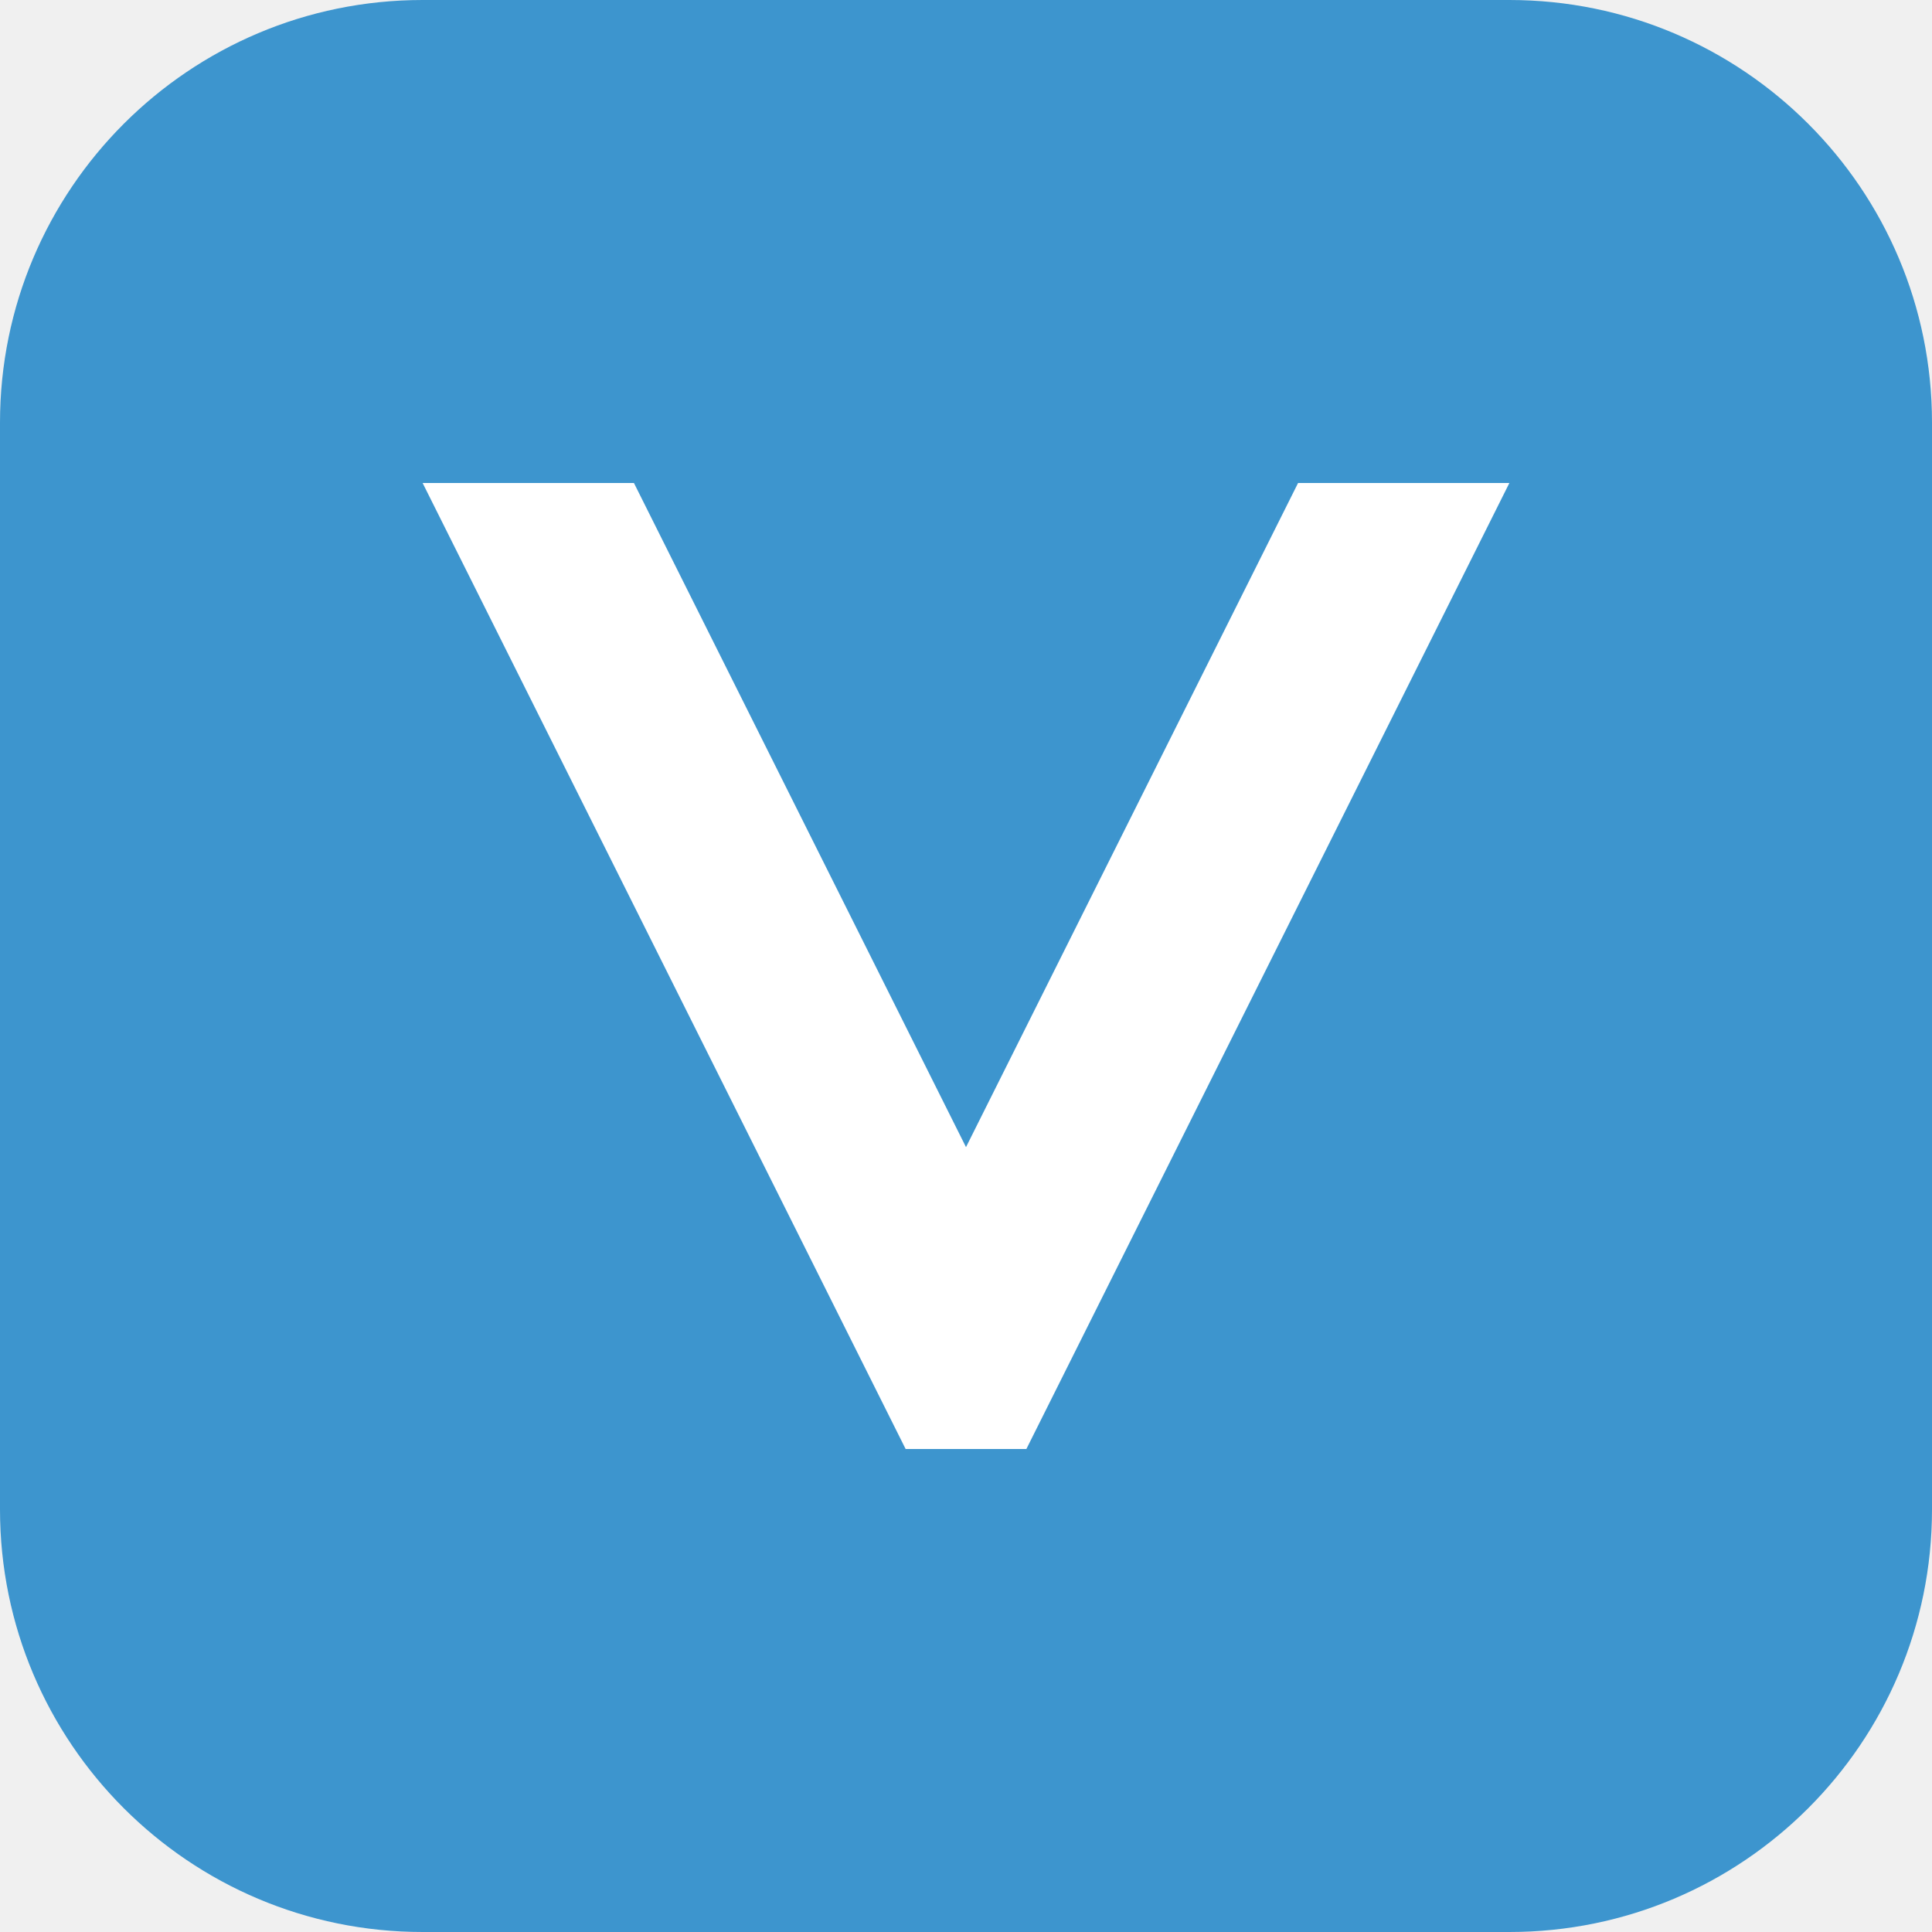
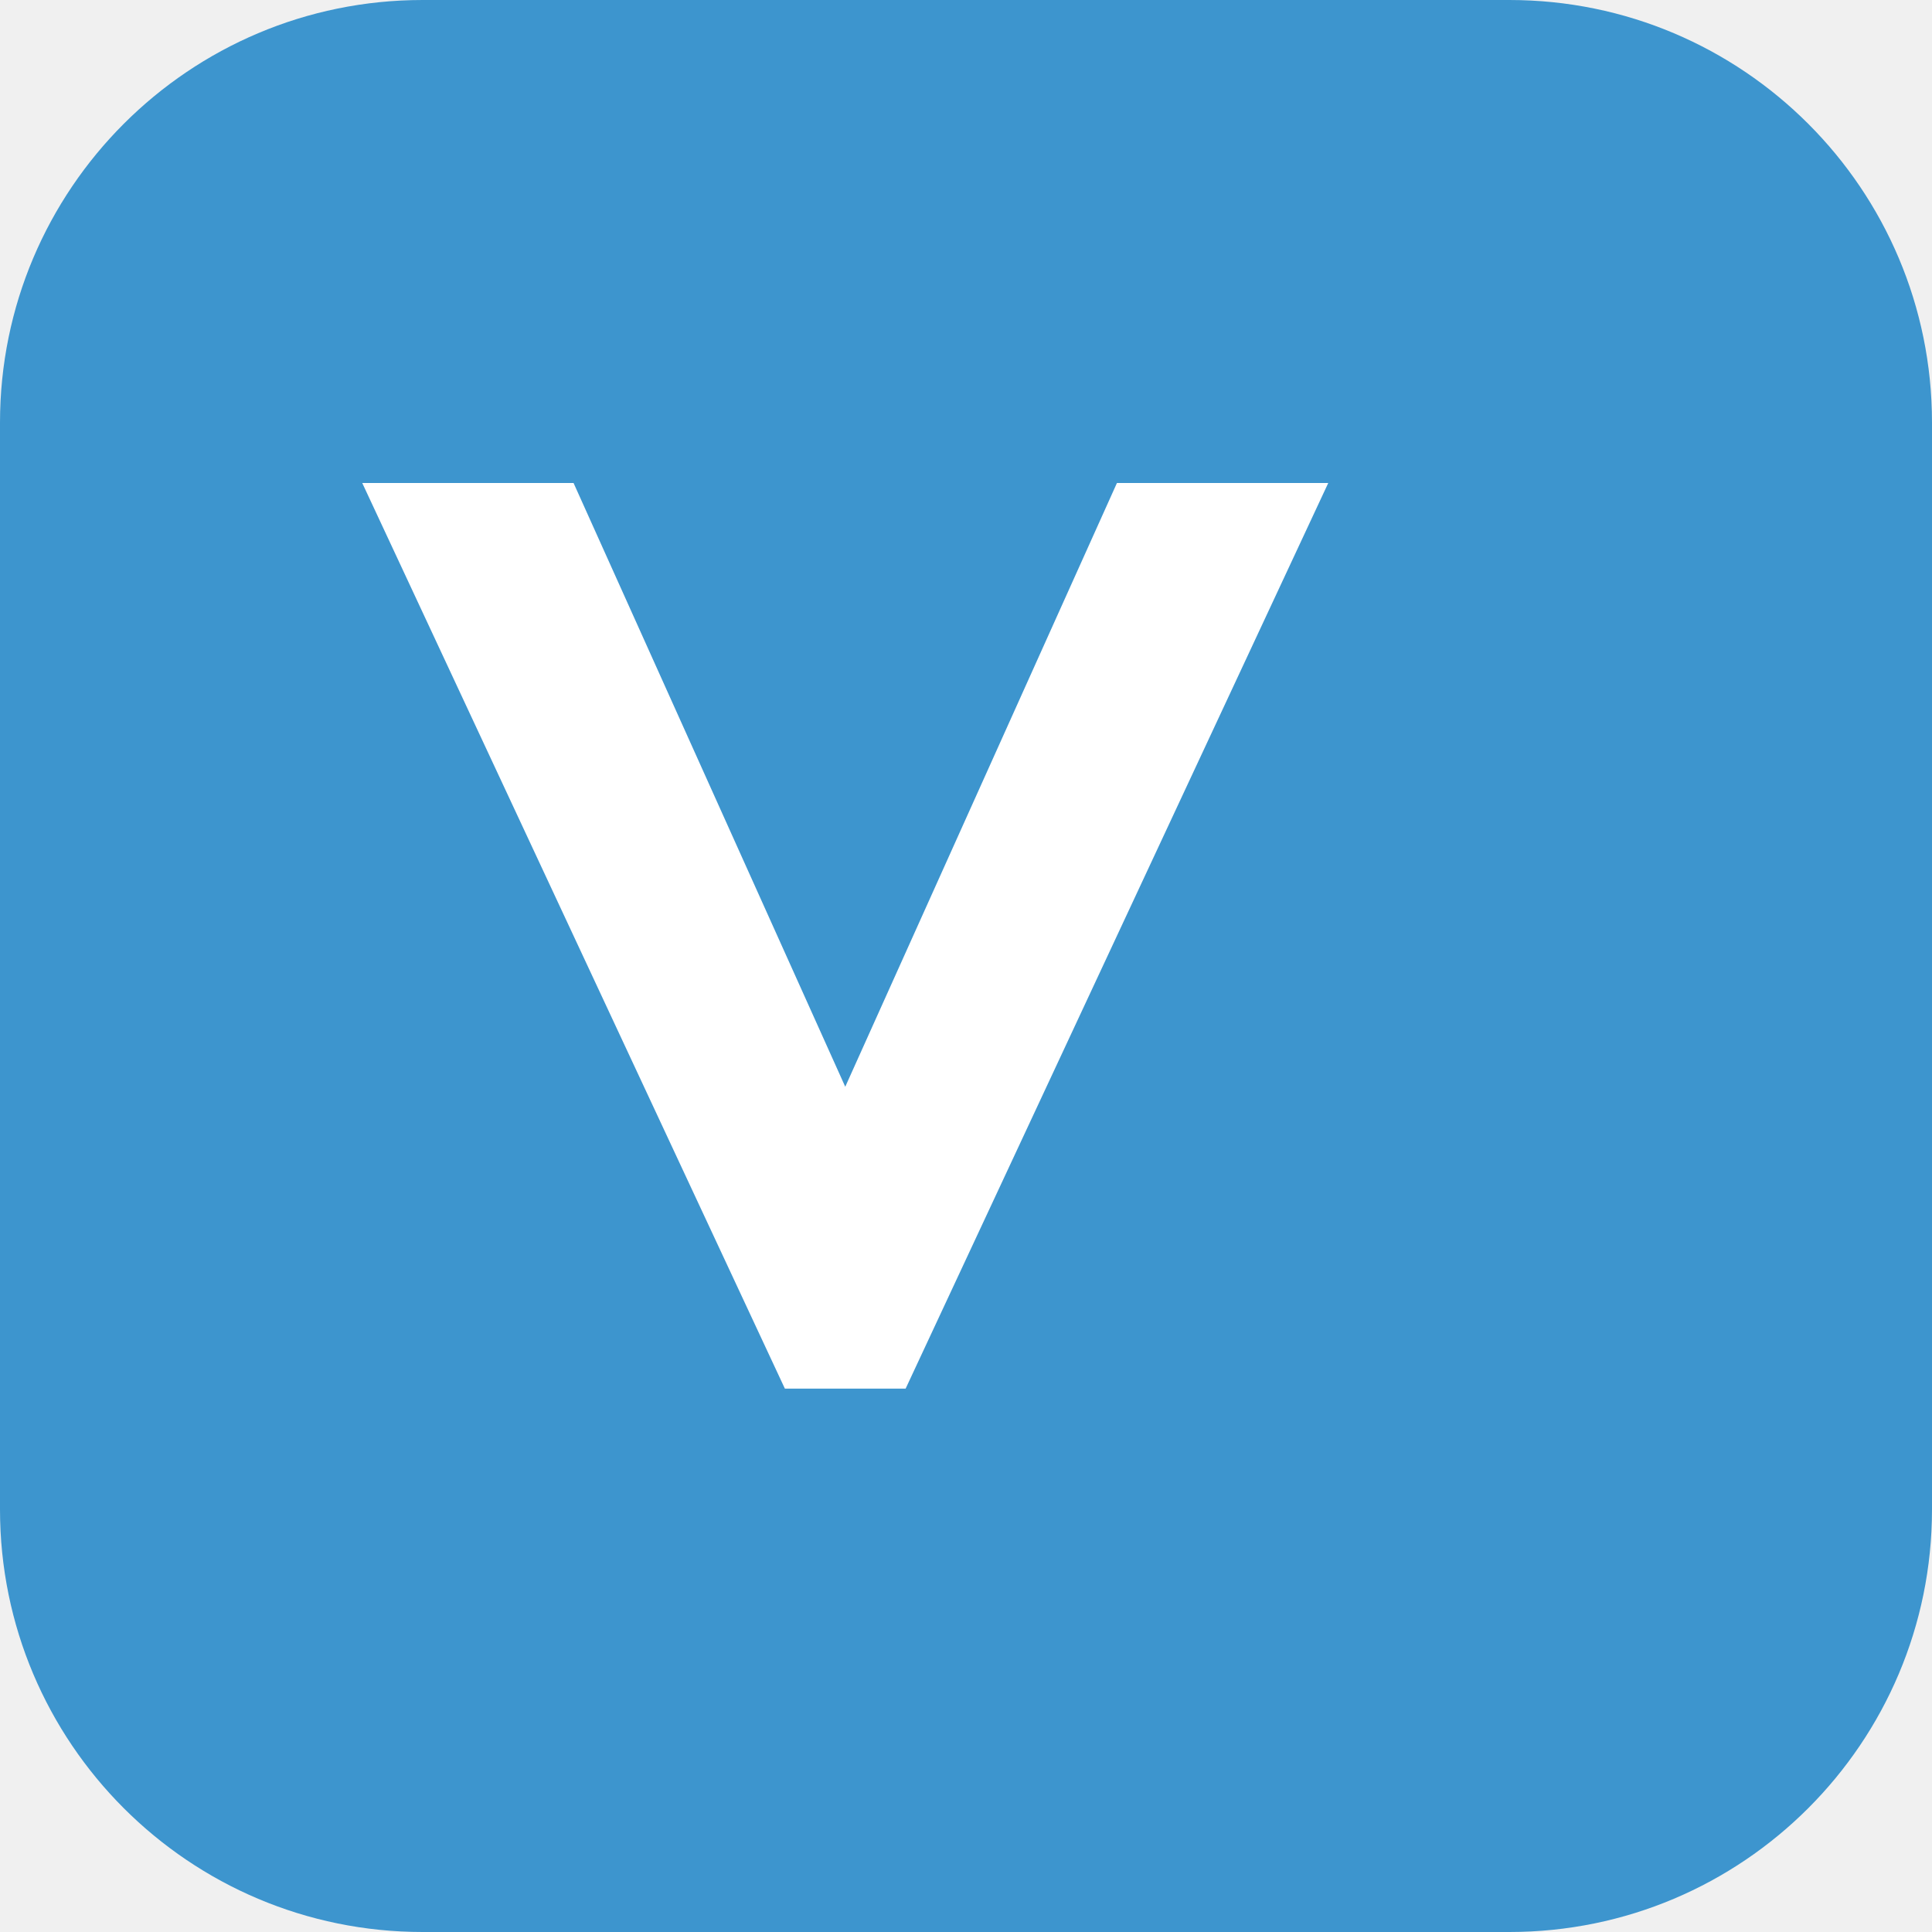
<svg xmlns="http://www.w3.org/2000/svg" viewBox="0 0 64 64" width="64" height="64" role="img" aria-label="Venmo">
  <rect width="64" height="64" rx="14" fill="#3D95CE" />
-   <path fill="#FFF" d="M14 16 L30 48 L34 48 L50 16 L43 16 L32 38 L21 16 Z" />
+   <path fill="#FFF" d="M12 16 L26 46 L30 46 L44 16 L37 16 L28 36 L19 16 Z" />
</svg>
